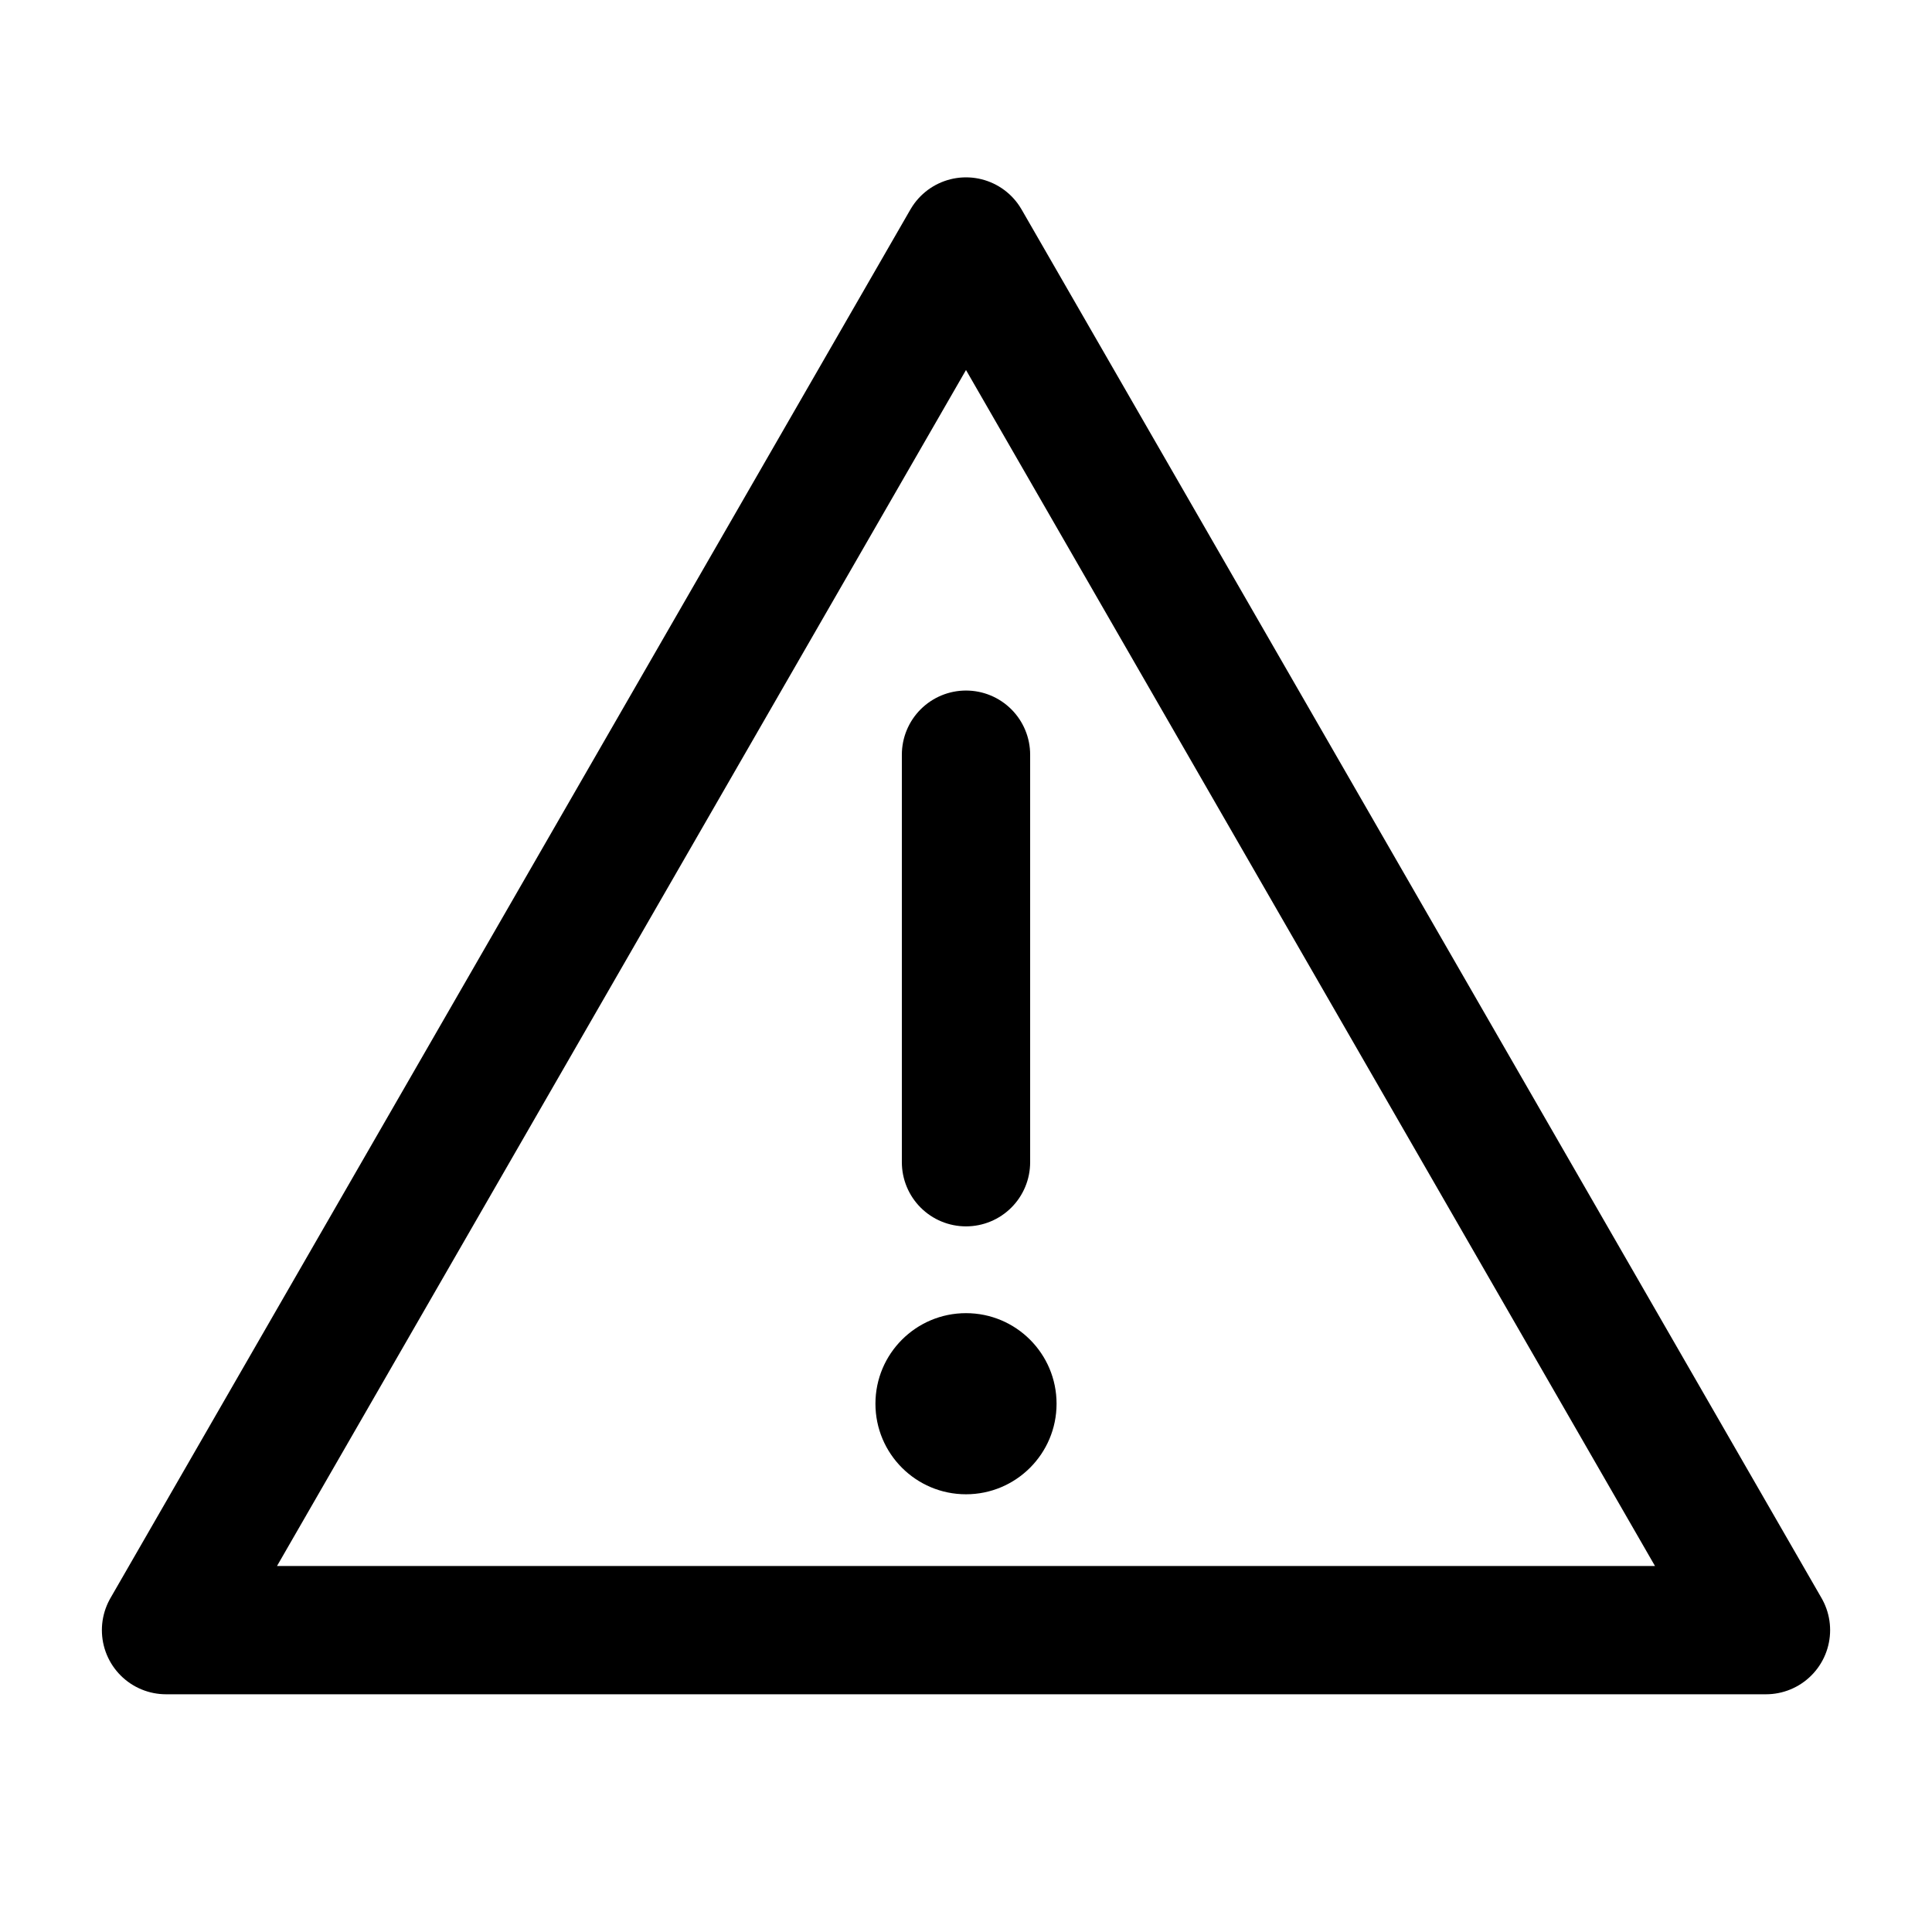
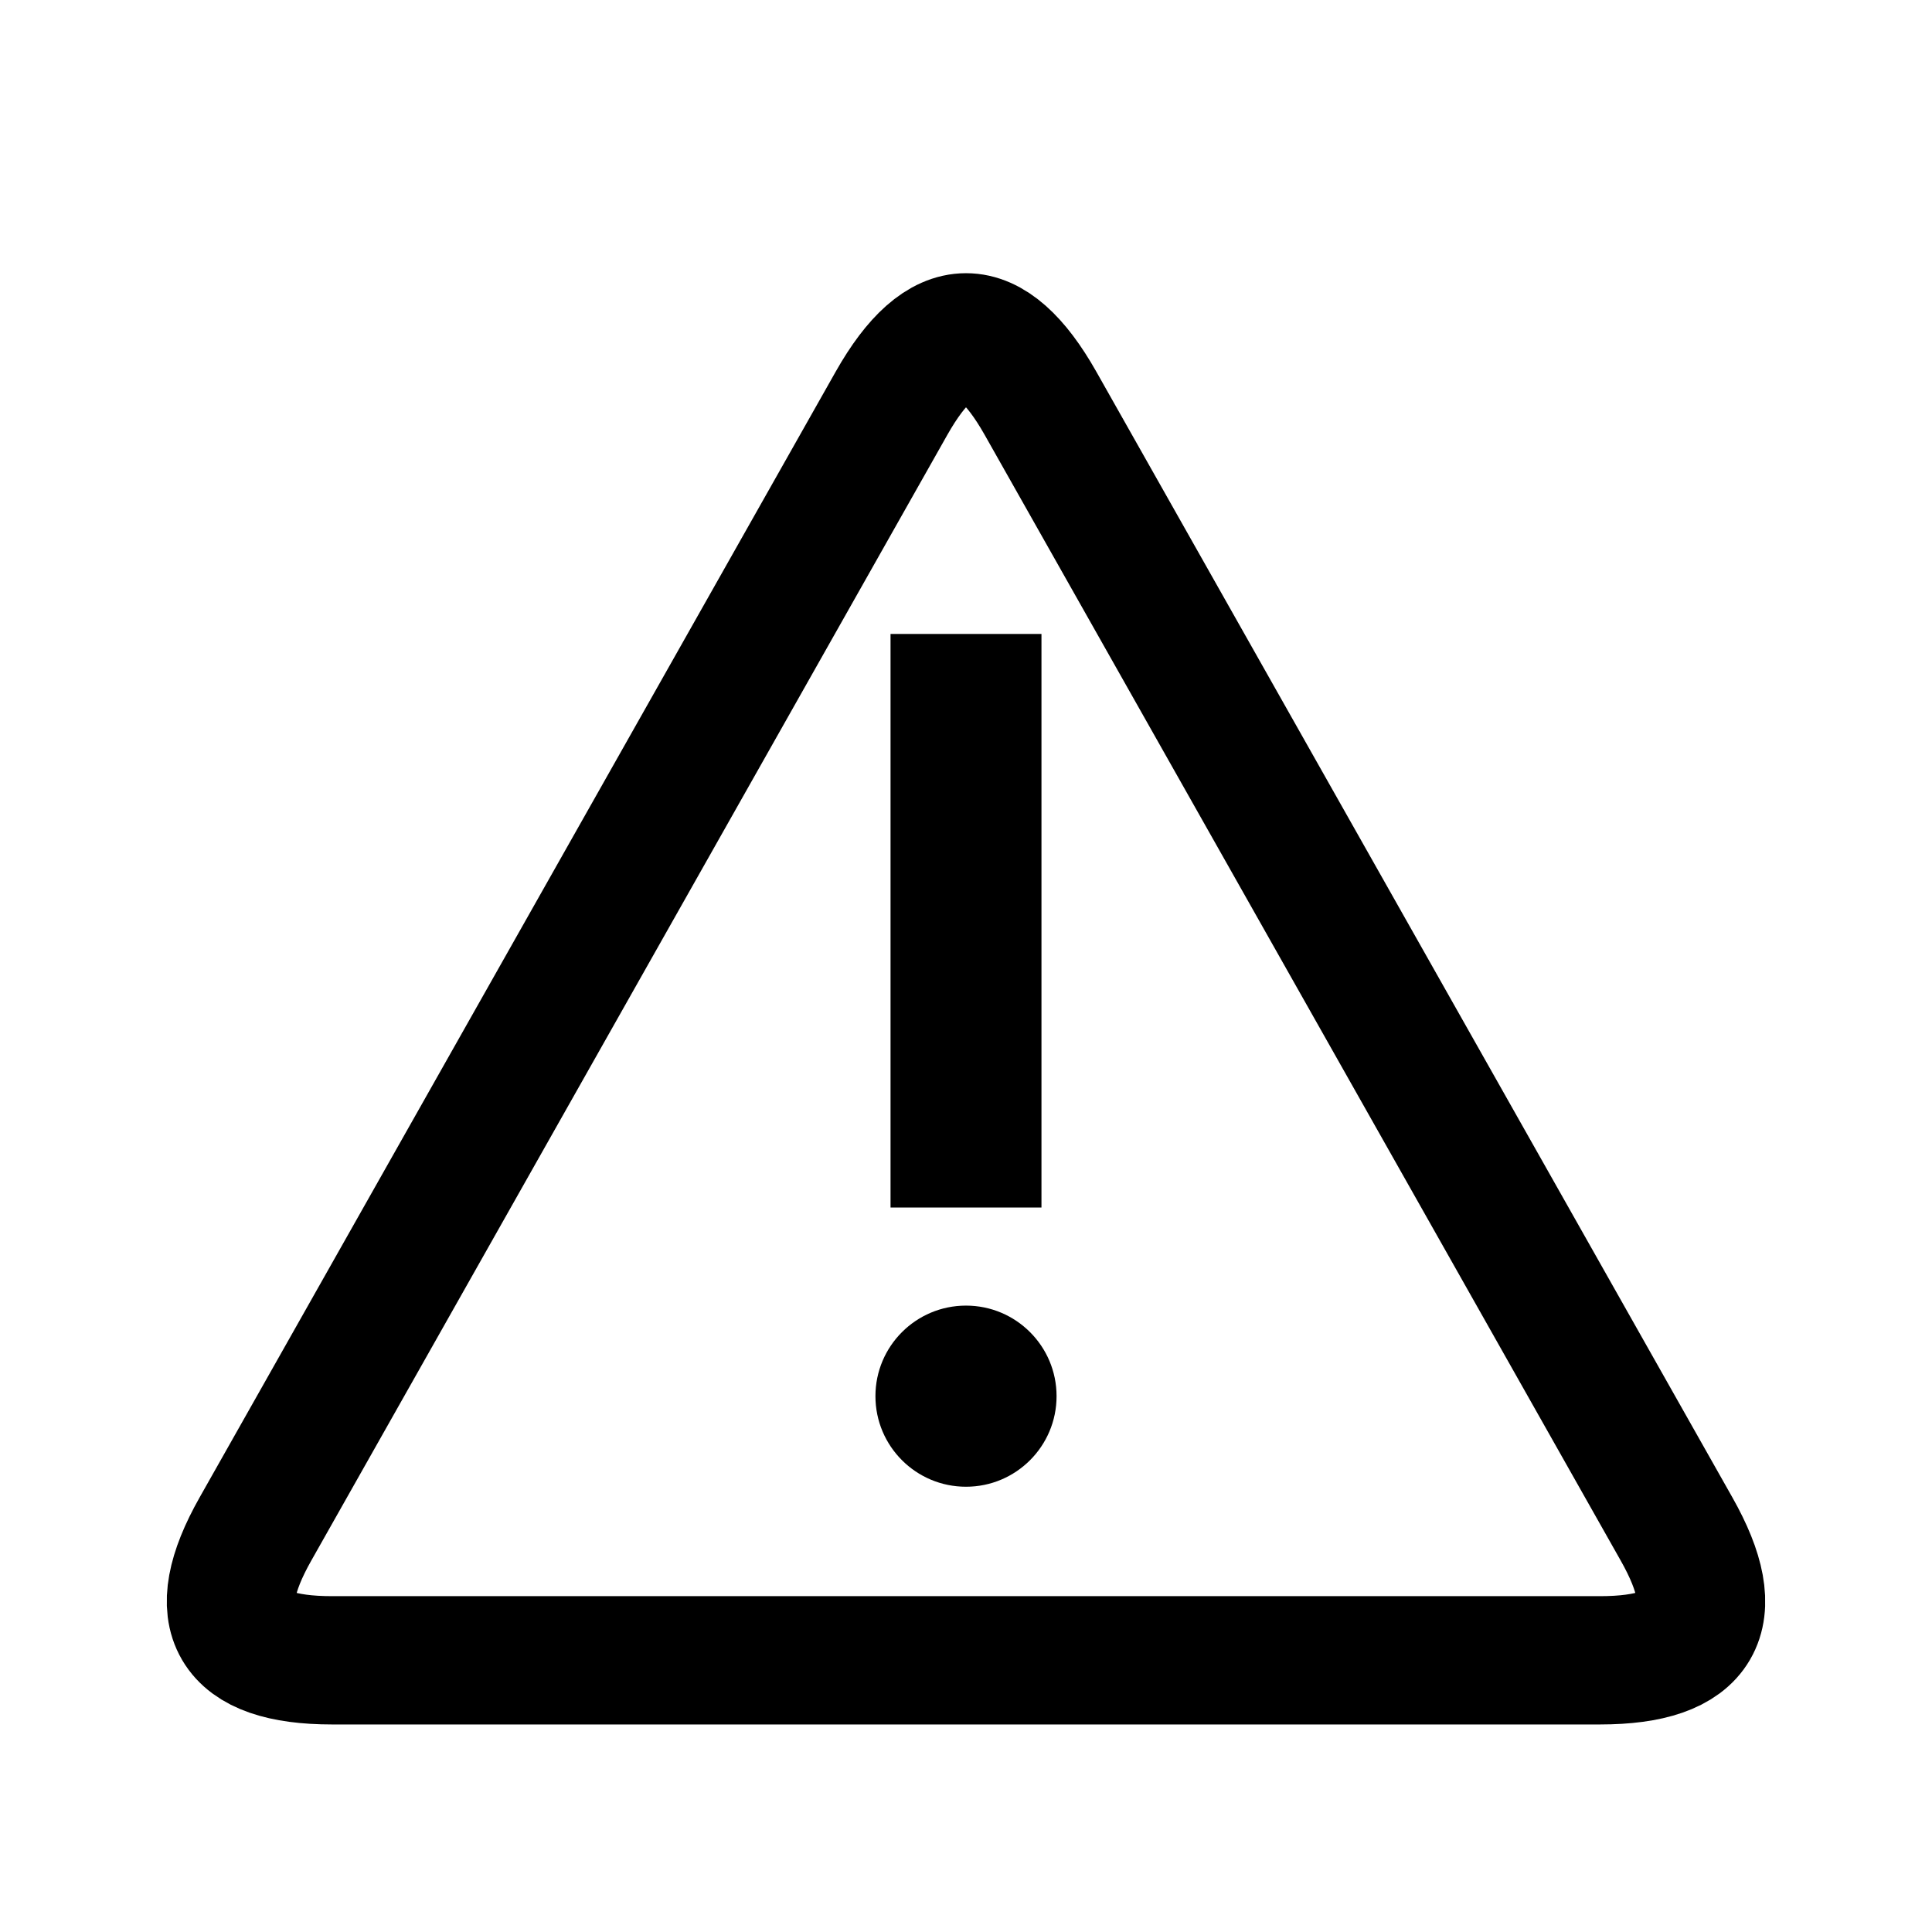
<svg xmlns="http://www.w3.org/2000/svg" viewBox="0 0 512 512" width="512" height="512">
  <g fill="none" stroke="#000000" stroke-width="34" stroke-linecap="round" stroke-linejoin="round">
-     <path d="M256 64L468 432H44z" />
-     <path d="M256 200v108" />
+     <path d="M236.3 106.8Q256 72 275.7 106.8L444.3 405.2Q464 440 424 440H88Q48 440 67.7 405.2Z" />
+     <path d="M256 168v152" stroke-width="40" stroke-linecap="butt" />
  </g>
-   <circle cx="256" cy="372" r="24" fill="#000000" />
+   <circle cx="256" cy="370" r="24" fill="#000000" />
</svg>
